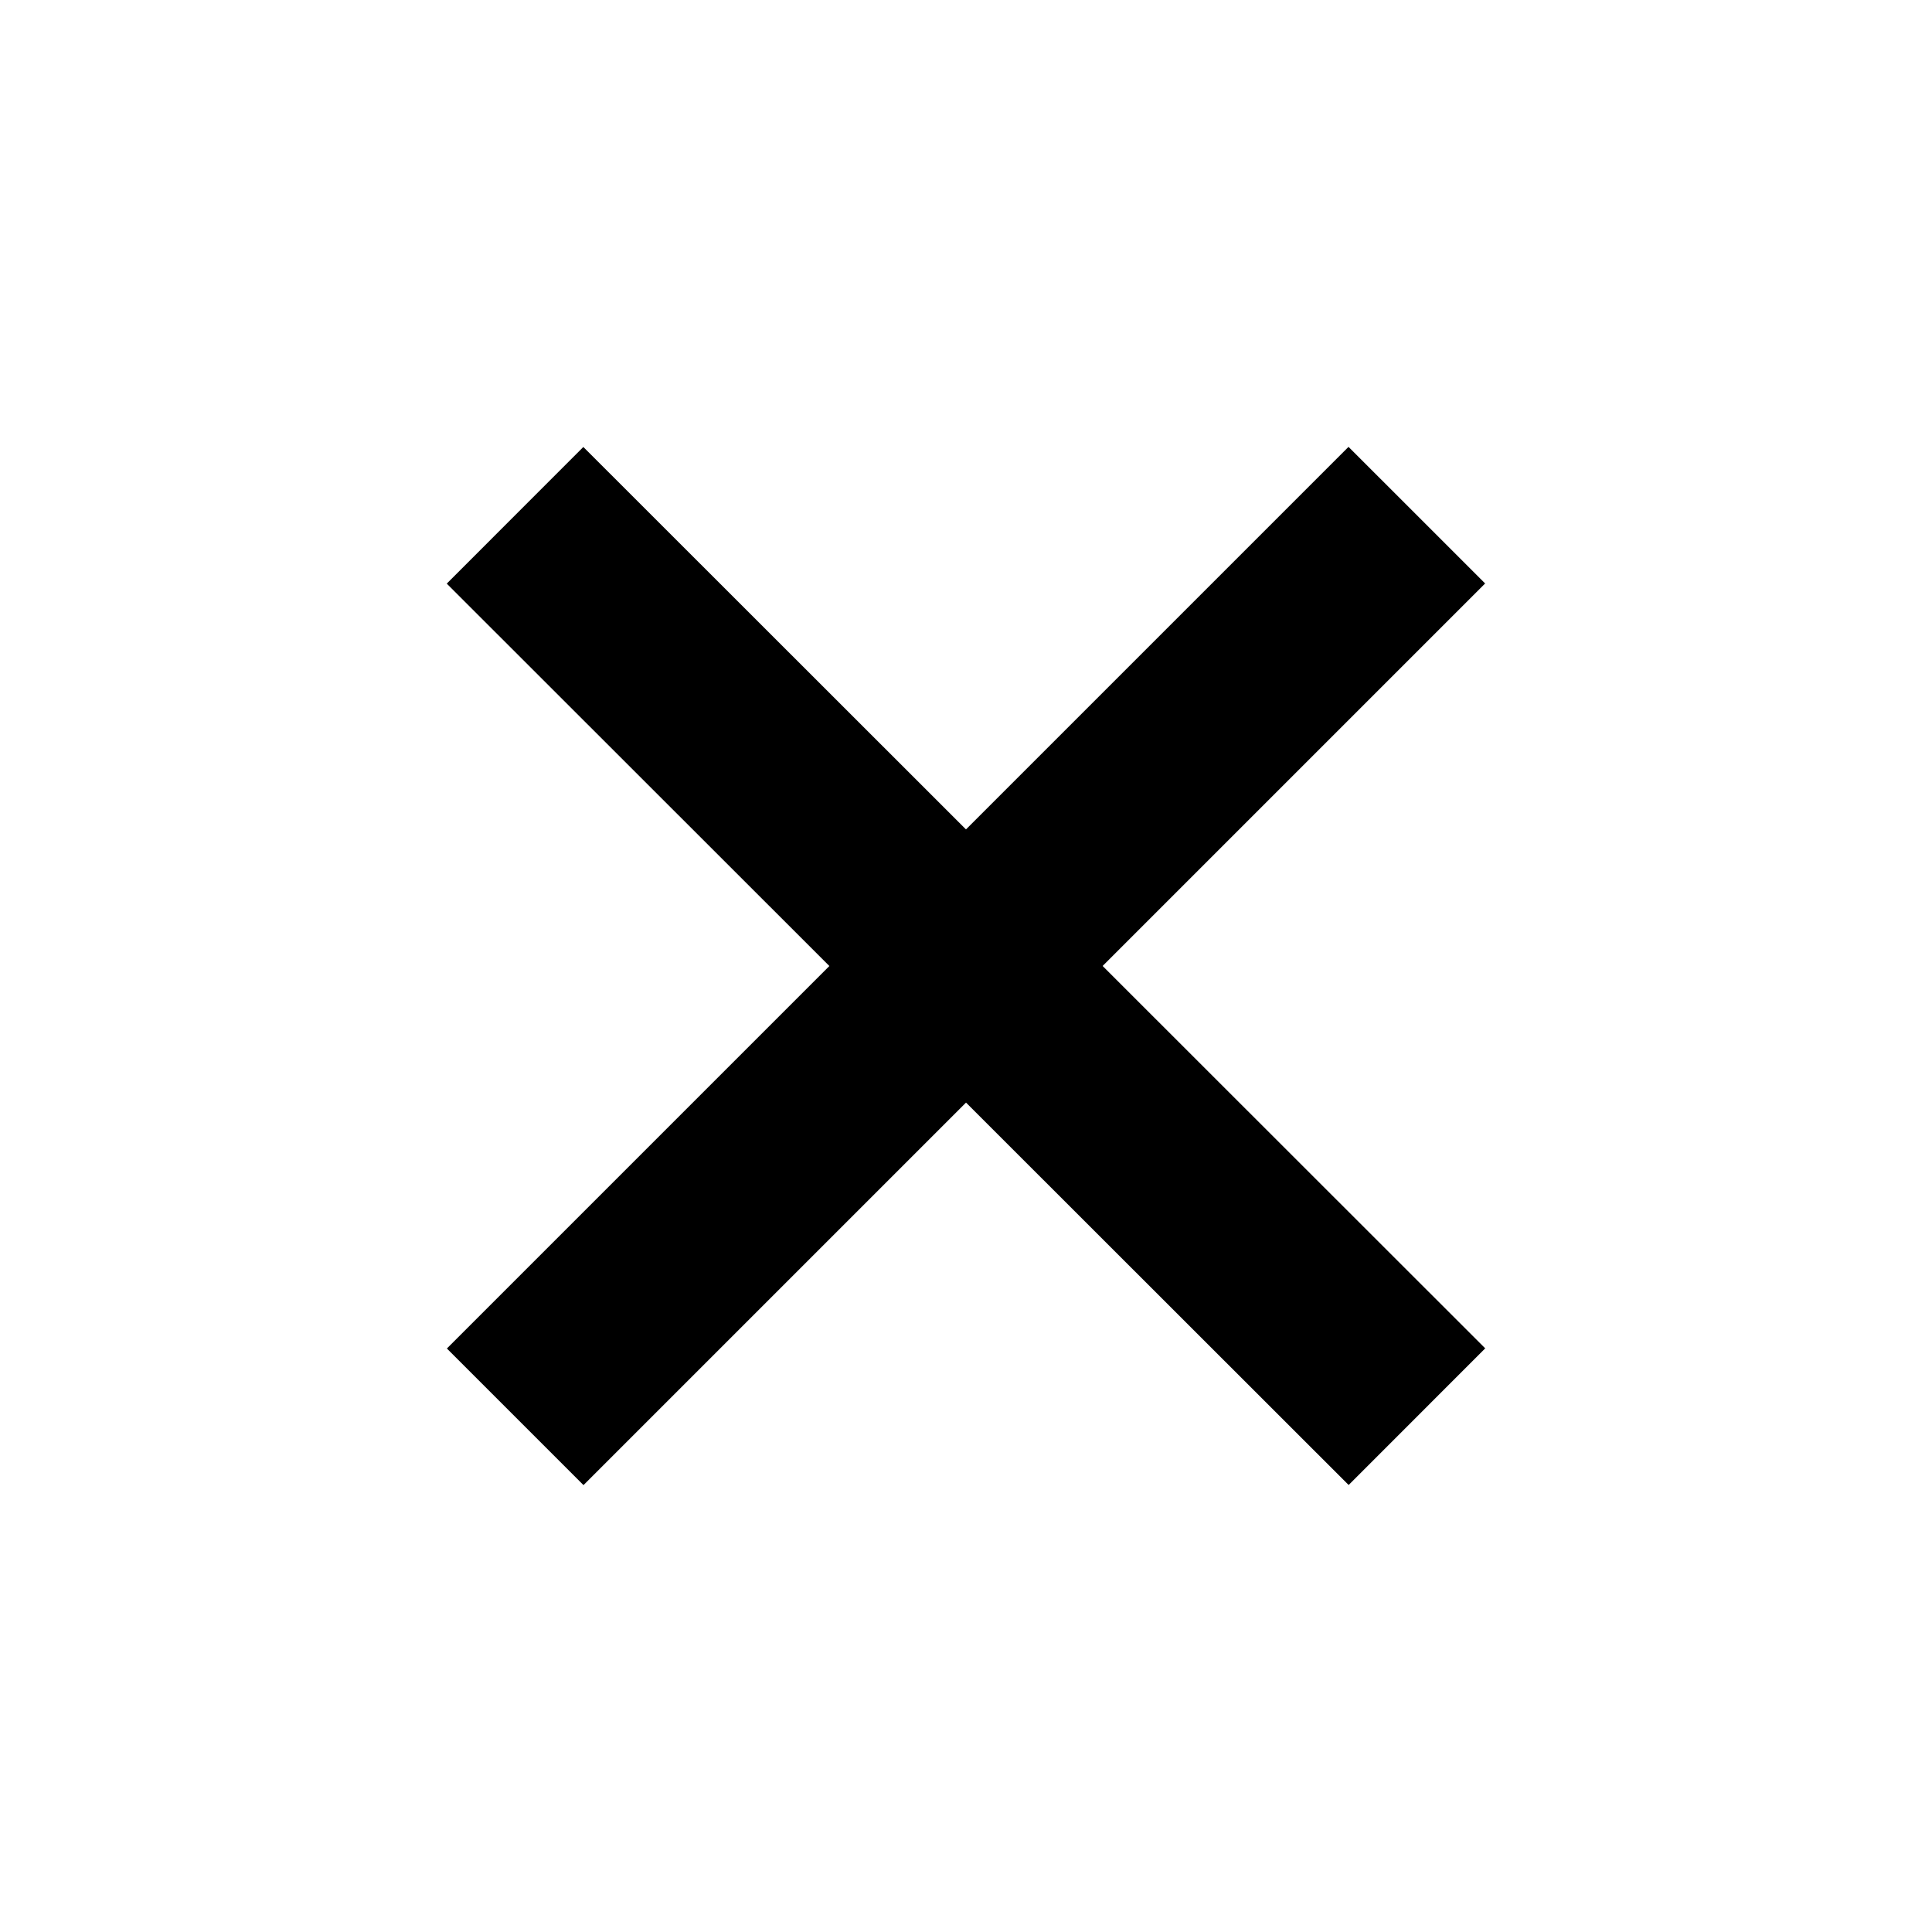
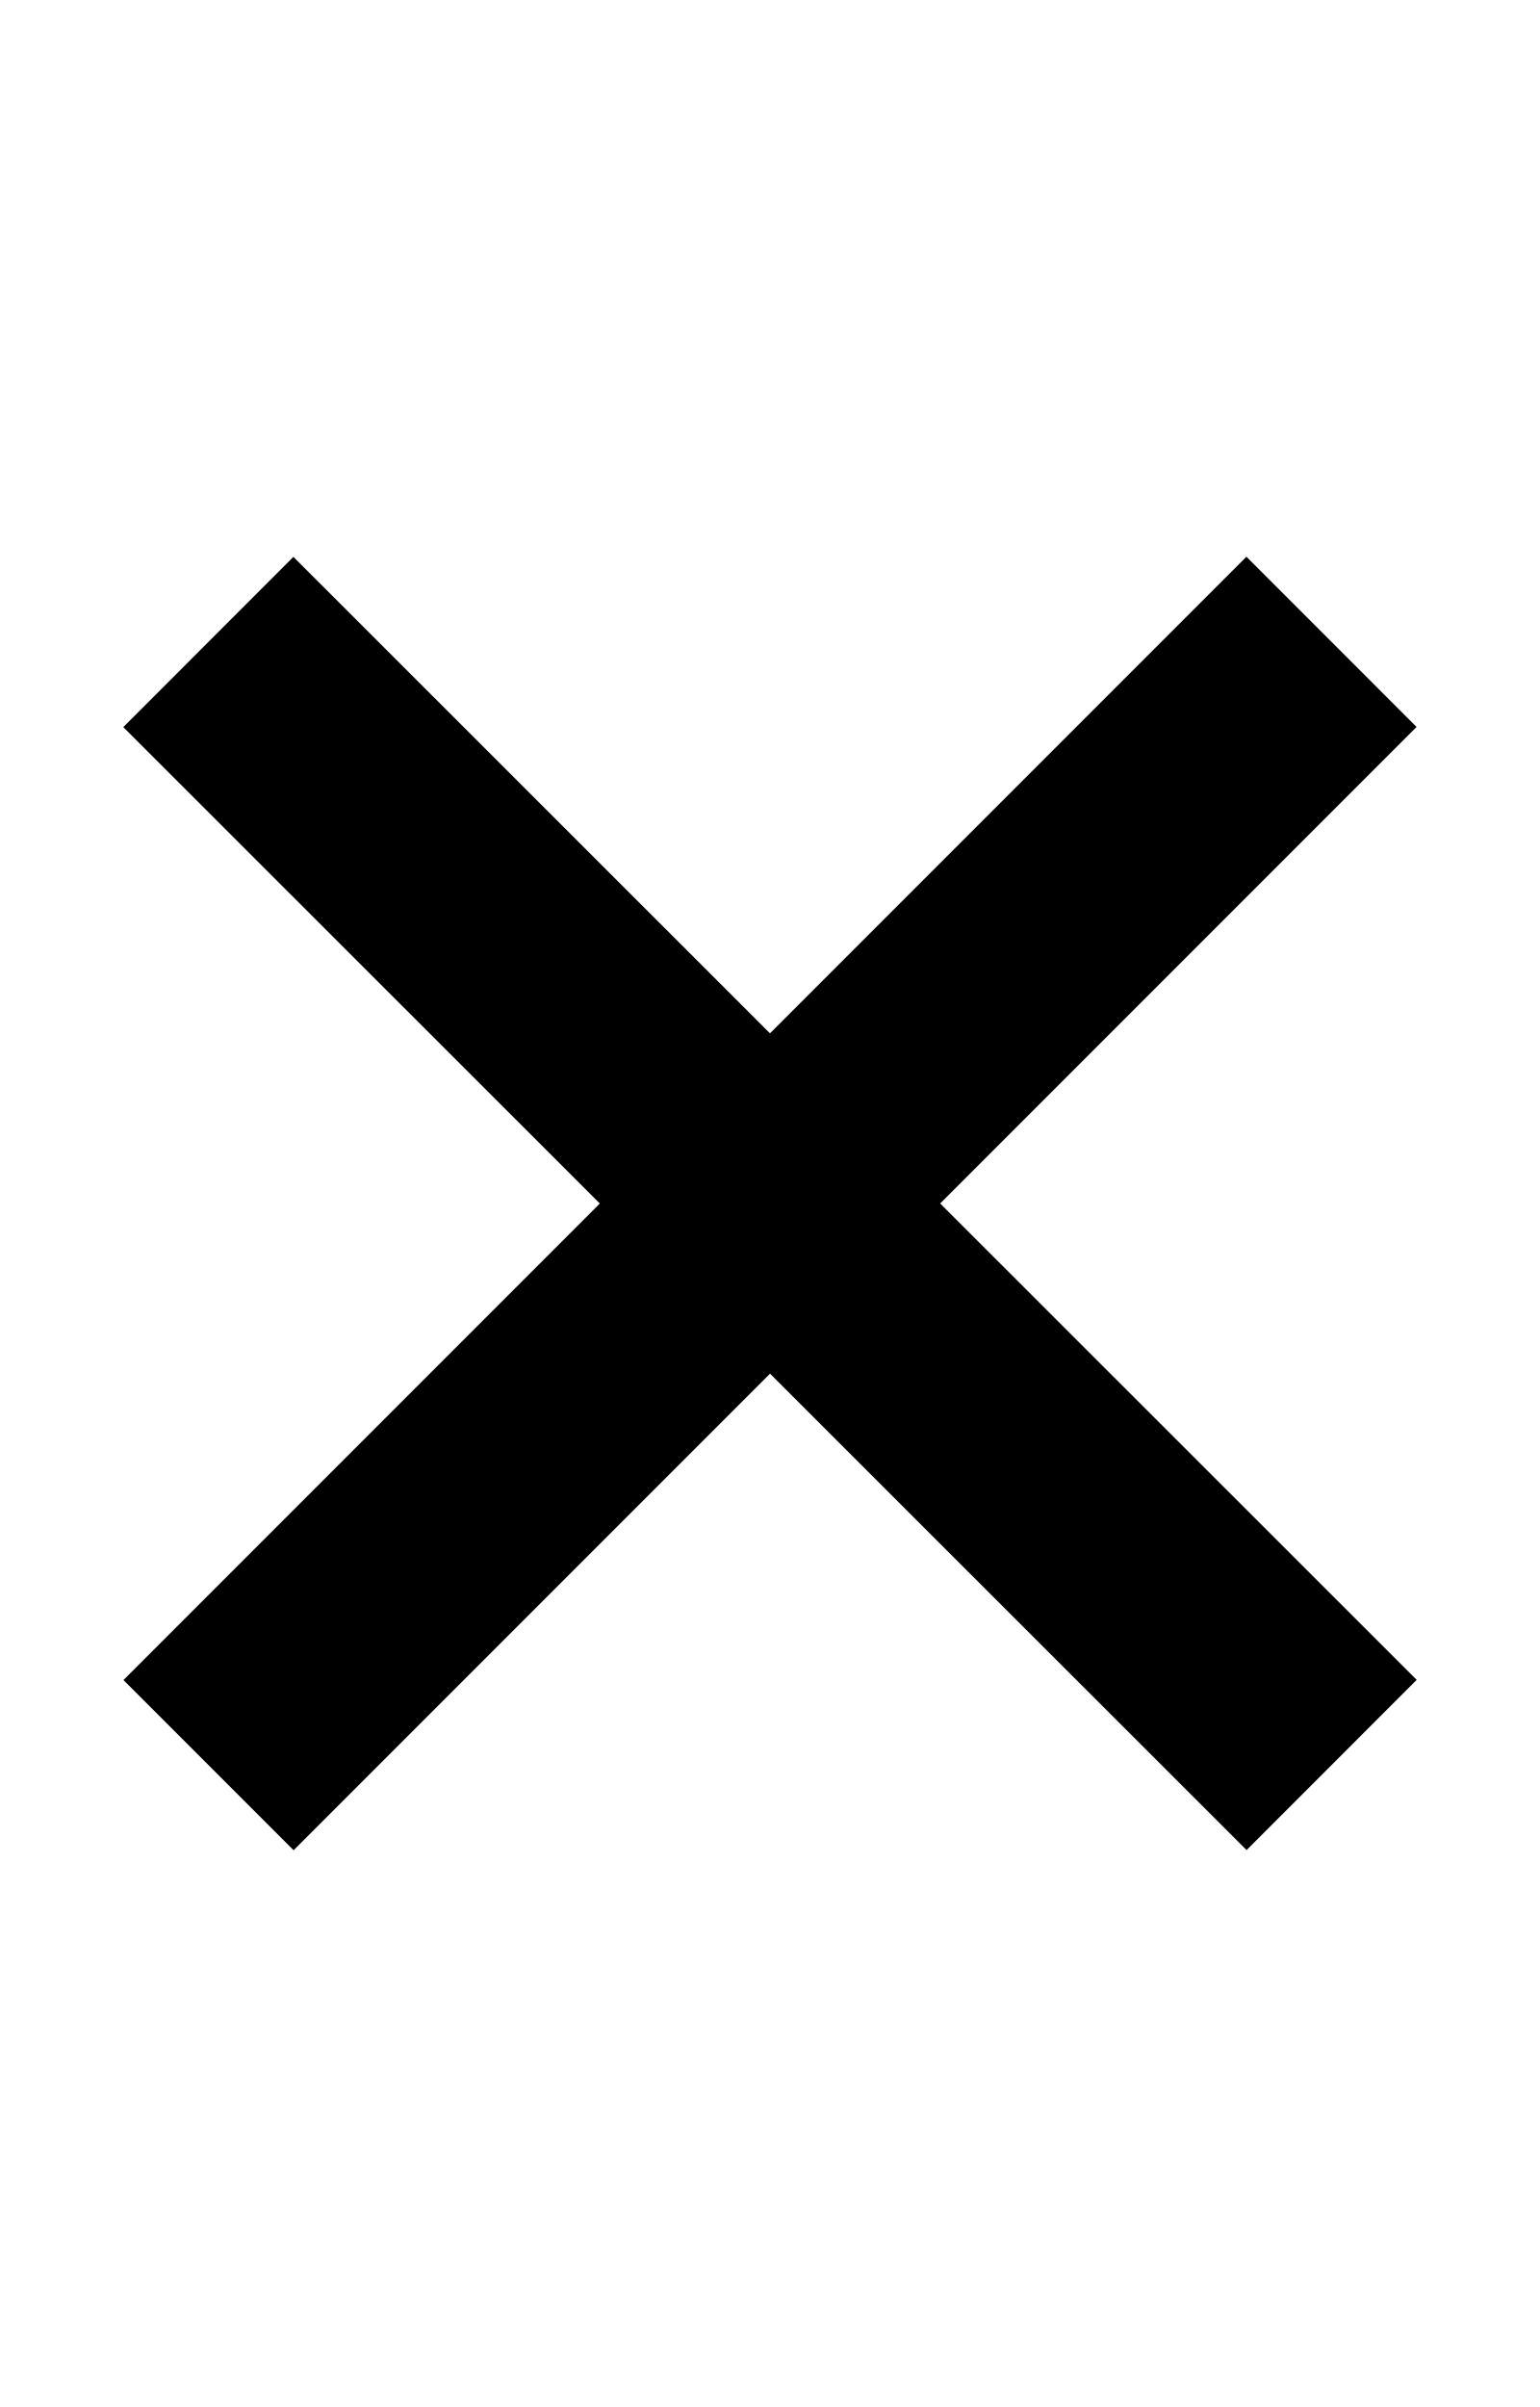
- <svg xmlns="http://www.w3.org/2000/svg" version="1.1" x="0px" y="0px" width="100px" height="100px" viewBox="0 0 100 100" enable-background="new 0 0 100 100" xml:space="preserve">
+ <svg xmlns="http://www.w3.org/2000/svg" version="1.1" x="0px" y="0px" width="64px" height="100px" viewBox="0 0 64 100" enable-background="new 0 0 64 100" xml:space="preserve">
  <g id="Layer_3" display="none">
-     <g display="inline" opacity="0.31">
-       <path d="M-48,12c-1.06,0-2.076-0.42-2.826-1.169C-51.578,10.08-52,9.062-52,8v-56c0-2.209,1.791-4,4-4H8c2.209,0,4,1.791,4,4V7.92    c0,2.207-1.788,3.997-3.994,4C8.006,11.92-47.998,12-48,12z" />
-       <path d="M8-48V7.92L-48,8v-56H8 M8-56h-56c-4.418,0-8,3.582-8,8V8c0,2.124,0.844,4.16,2.347,5.661C-52.153,15.159-50.12,16-48,16    c0.004,0,0.008,0,0.011,0l56-0.08c4.414-0.006,7.989-3.586,7.989-8V-48C16-52.418,12.418-56,8-56L8-56z" />
-     </g>
-     <g display="inline" opacity="0.31">
-       <path d="M92,12c-1.06,0-2.076-0.42-2.826-1.169C88.422,10.08,88,9.062,88,8v-56c0-2.209,1.791-4,4-4h56c2.209,0,4,1.791,4,4V7.92    c0,2.207-1.788,3.997-3.994,4C148.006,11.92,92.002,12,92,12z" />
-       <path d="M148-48V7.92L92,8v-56H148 M148-56H92c-4.418,0-8,3.582-8,8V8c0,2.124,0.844,4.16,2.347,5.661    C87.847,15.159,89.88,16,92,16c0.004,0,0.008,0,0.011,0l56-0.08c4.414-0.006,7.989-3.586,7.989-8V-48    C156-52.418,152.418-56,148-56L148-56z" />
-     </g>
-   </g>
+ </g>
  <g id="Your_Icon">
</g>
  <g id="Layer_4">
-     <rect x="17" y="45" transform="matrix(0.7073 0.7069 -0.7069 0.7073 49.9793 -20.7107)" width="66" height="10" />
-     <rect x="45" y="17" transform="matrix(0.7071 0.7071 -0.7071 0.7071 50 -20.7107)" width="10" height="66" />
+     <rect x="-1" y="45" transform="matrix(0.7073 0.7069 -0.7069 0.7073 44.7109 -7.9865)" width="66" height="10" />
+     <rect x="27" y="17" transform="matrix(0.7071 0.7071 -0.7071 0.7071 44.7279 -7.9828)" width="10" height="66" />
  </g>
</svg>
